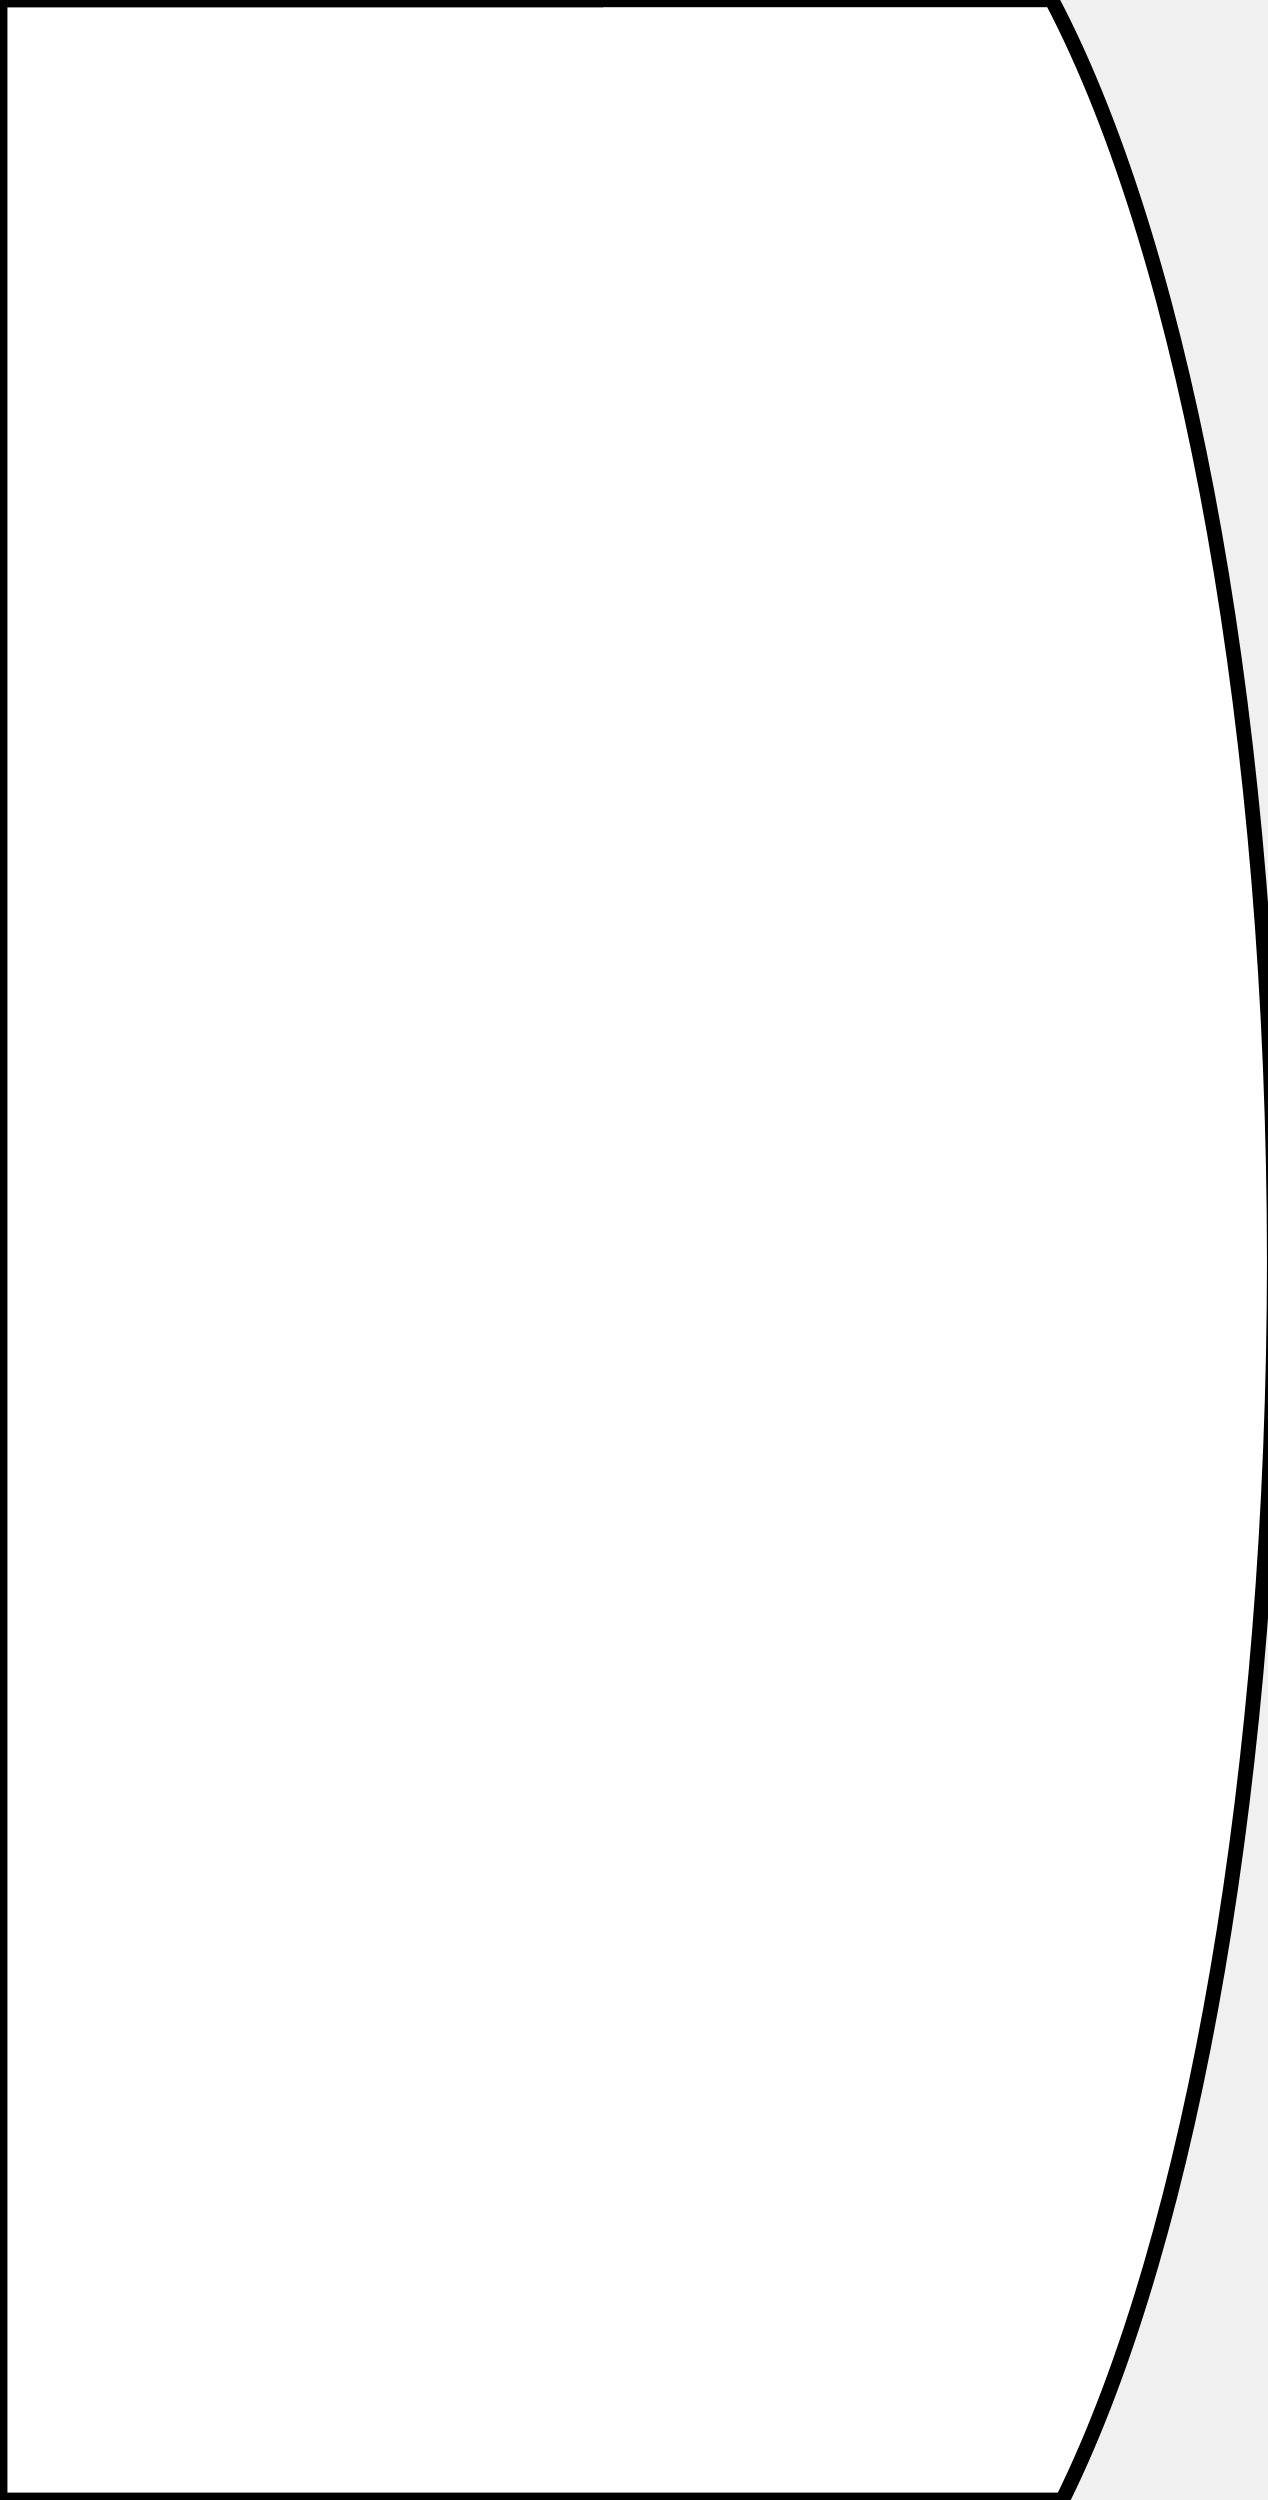
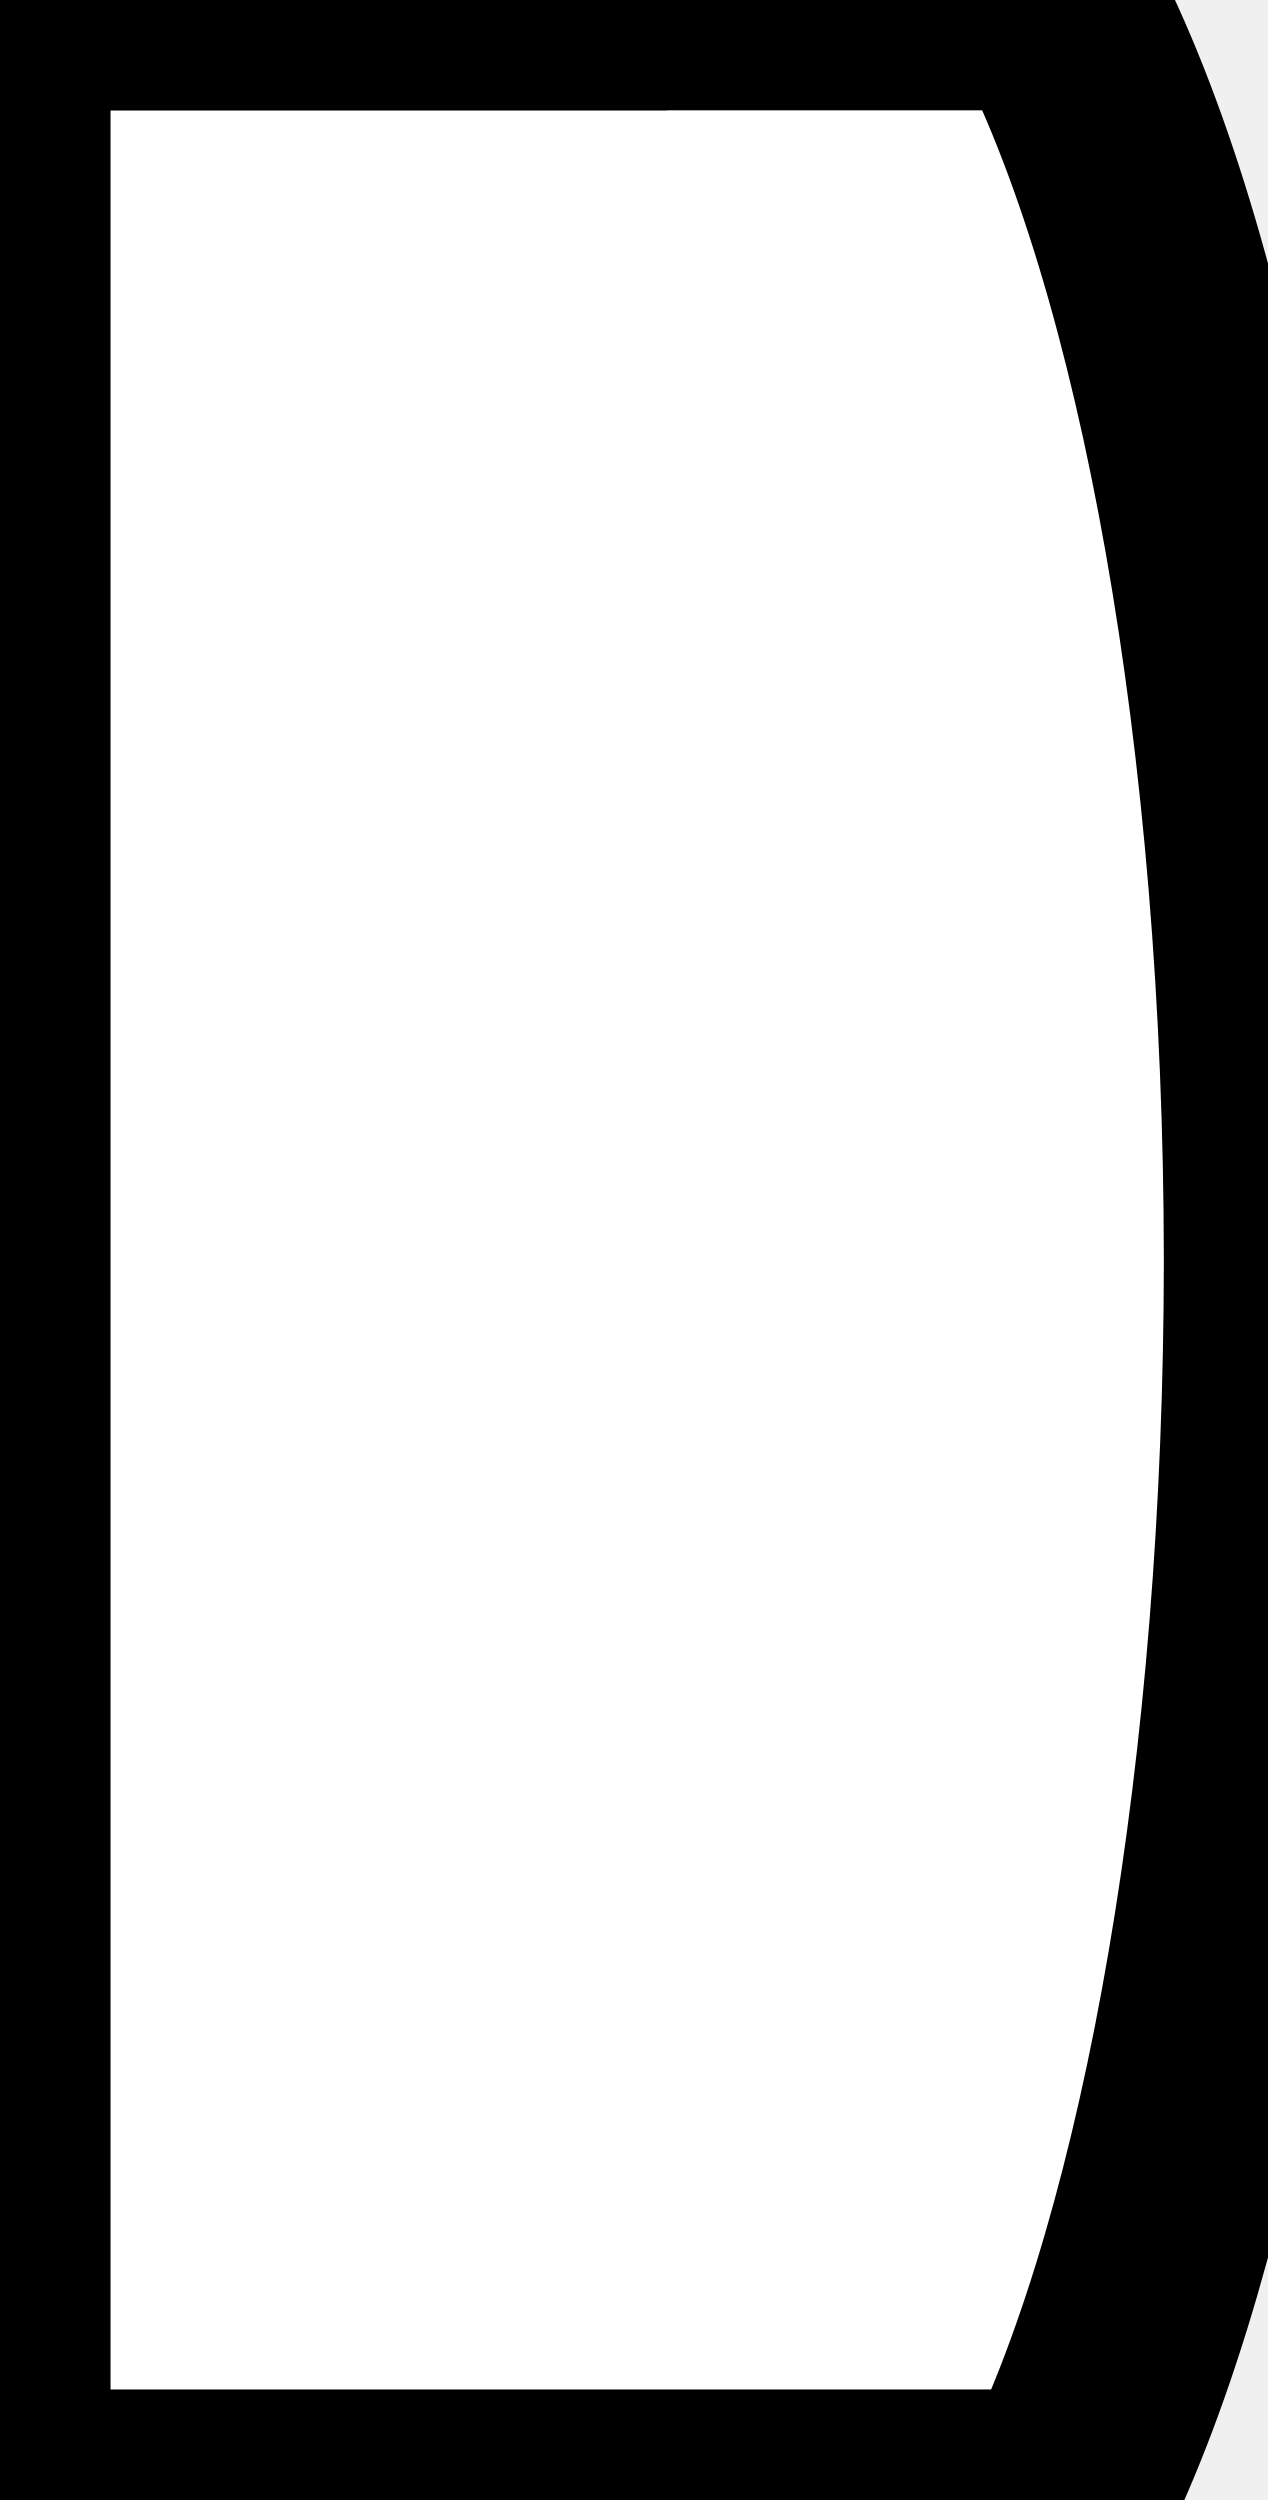
<svg xmlns="http://www.w3.org/2000/svg" width="17.198mm" height="33.923mm" viewBox="0 0 17.198 33.923" version="1.1" id="svg8">
  <defs id="defs2">
    <clipPath clipPathUnits="userSpaceOnUse" id="clipPath97">
      <rect style="fill:#ff0000;stroke-width:0.264" id="rect99" width="11.056" height="33.923" x="84.667" y="111.225" />
    </clipPath>
  </defs>
  <g id="layer2" style="display:inline" transform="translate(-78.52455,-111.2247)">
-     <path style="fill:#ffffff;fill-opacity:1;stroke:#000000;stroke-width:0.762;stroke-opacity:1" d="M 30.701 -0.012 A 23.036 75 0 0 0 30.695 0 L 0 0 L 0 128.215 L 28.035 128.215 L 30.152 128.215 L 54.49 128.215 A 23.036 75 0 0 0 65.357 64.643 A 23.036 75 0 0 0 53.938 -0.012 L 30.701 -0.012 z " transform="matrix(0.2645833,0,0,0.2645833,78.52455,111.2247)" id="rect10" />
+     <path style="fill:#ffffff;fill-opacity:1;stroke:#000000;stroke-width:11.339;stroke-opacity:1;stroke-miterlimit:4;stroke-dasharray:none" d="M 30.701 -0.012 A 23.036 75 0 0 0 30.695 0 L 0 0 L 0 128.215 L 28.035 128.215 L 30.152 128.215 L 54.49 128.215 A 23.036 75 0 0 0 65.357 64.643 A 23.036 75 0 0 0 53.938 -0.012 L 30.701 -0.012 z " transform="matrix(0.2645833,0,0,0.2645833,78.52455,111.2247)" id="rect10" />
  </g>
</svg>
